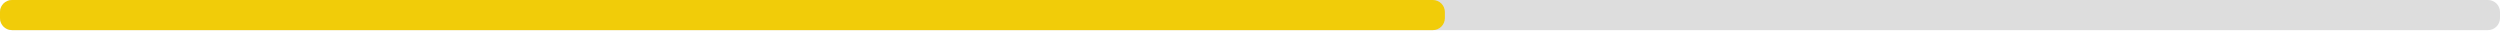
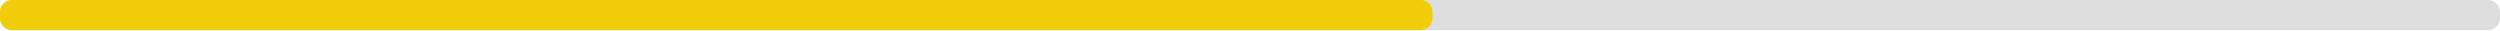
<svg xmlns="http://www.w3.org/2000/svg" width="830" height="10">
  <g>
    <rect style="fill: #ddd;" height="10" width="830" rx="4" y="0" x="0" />
-     <rect style="fill: #f1cc09;" height="10" width="479.7" rx="4" y="0" x="0" />
+     <rect style="fill: #f1cc09;" height="10" width="475.6" rx="4" y="0" x="0" />
  </g>
</svg>
